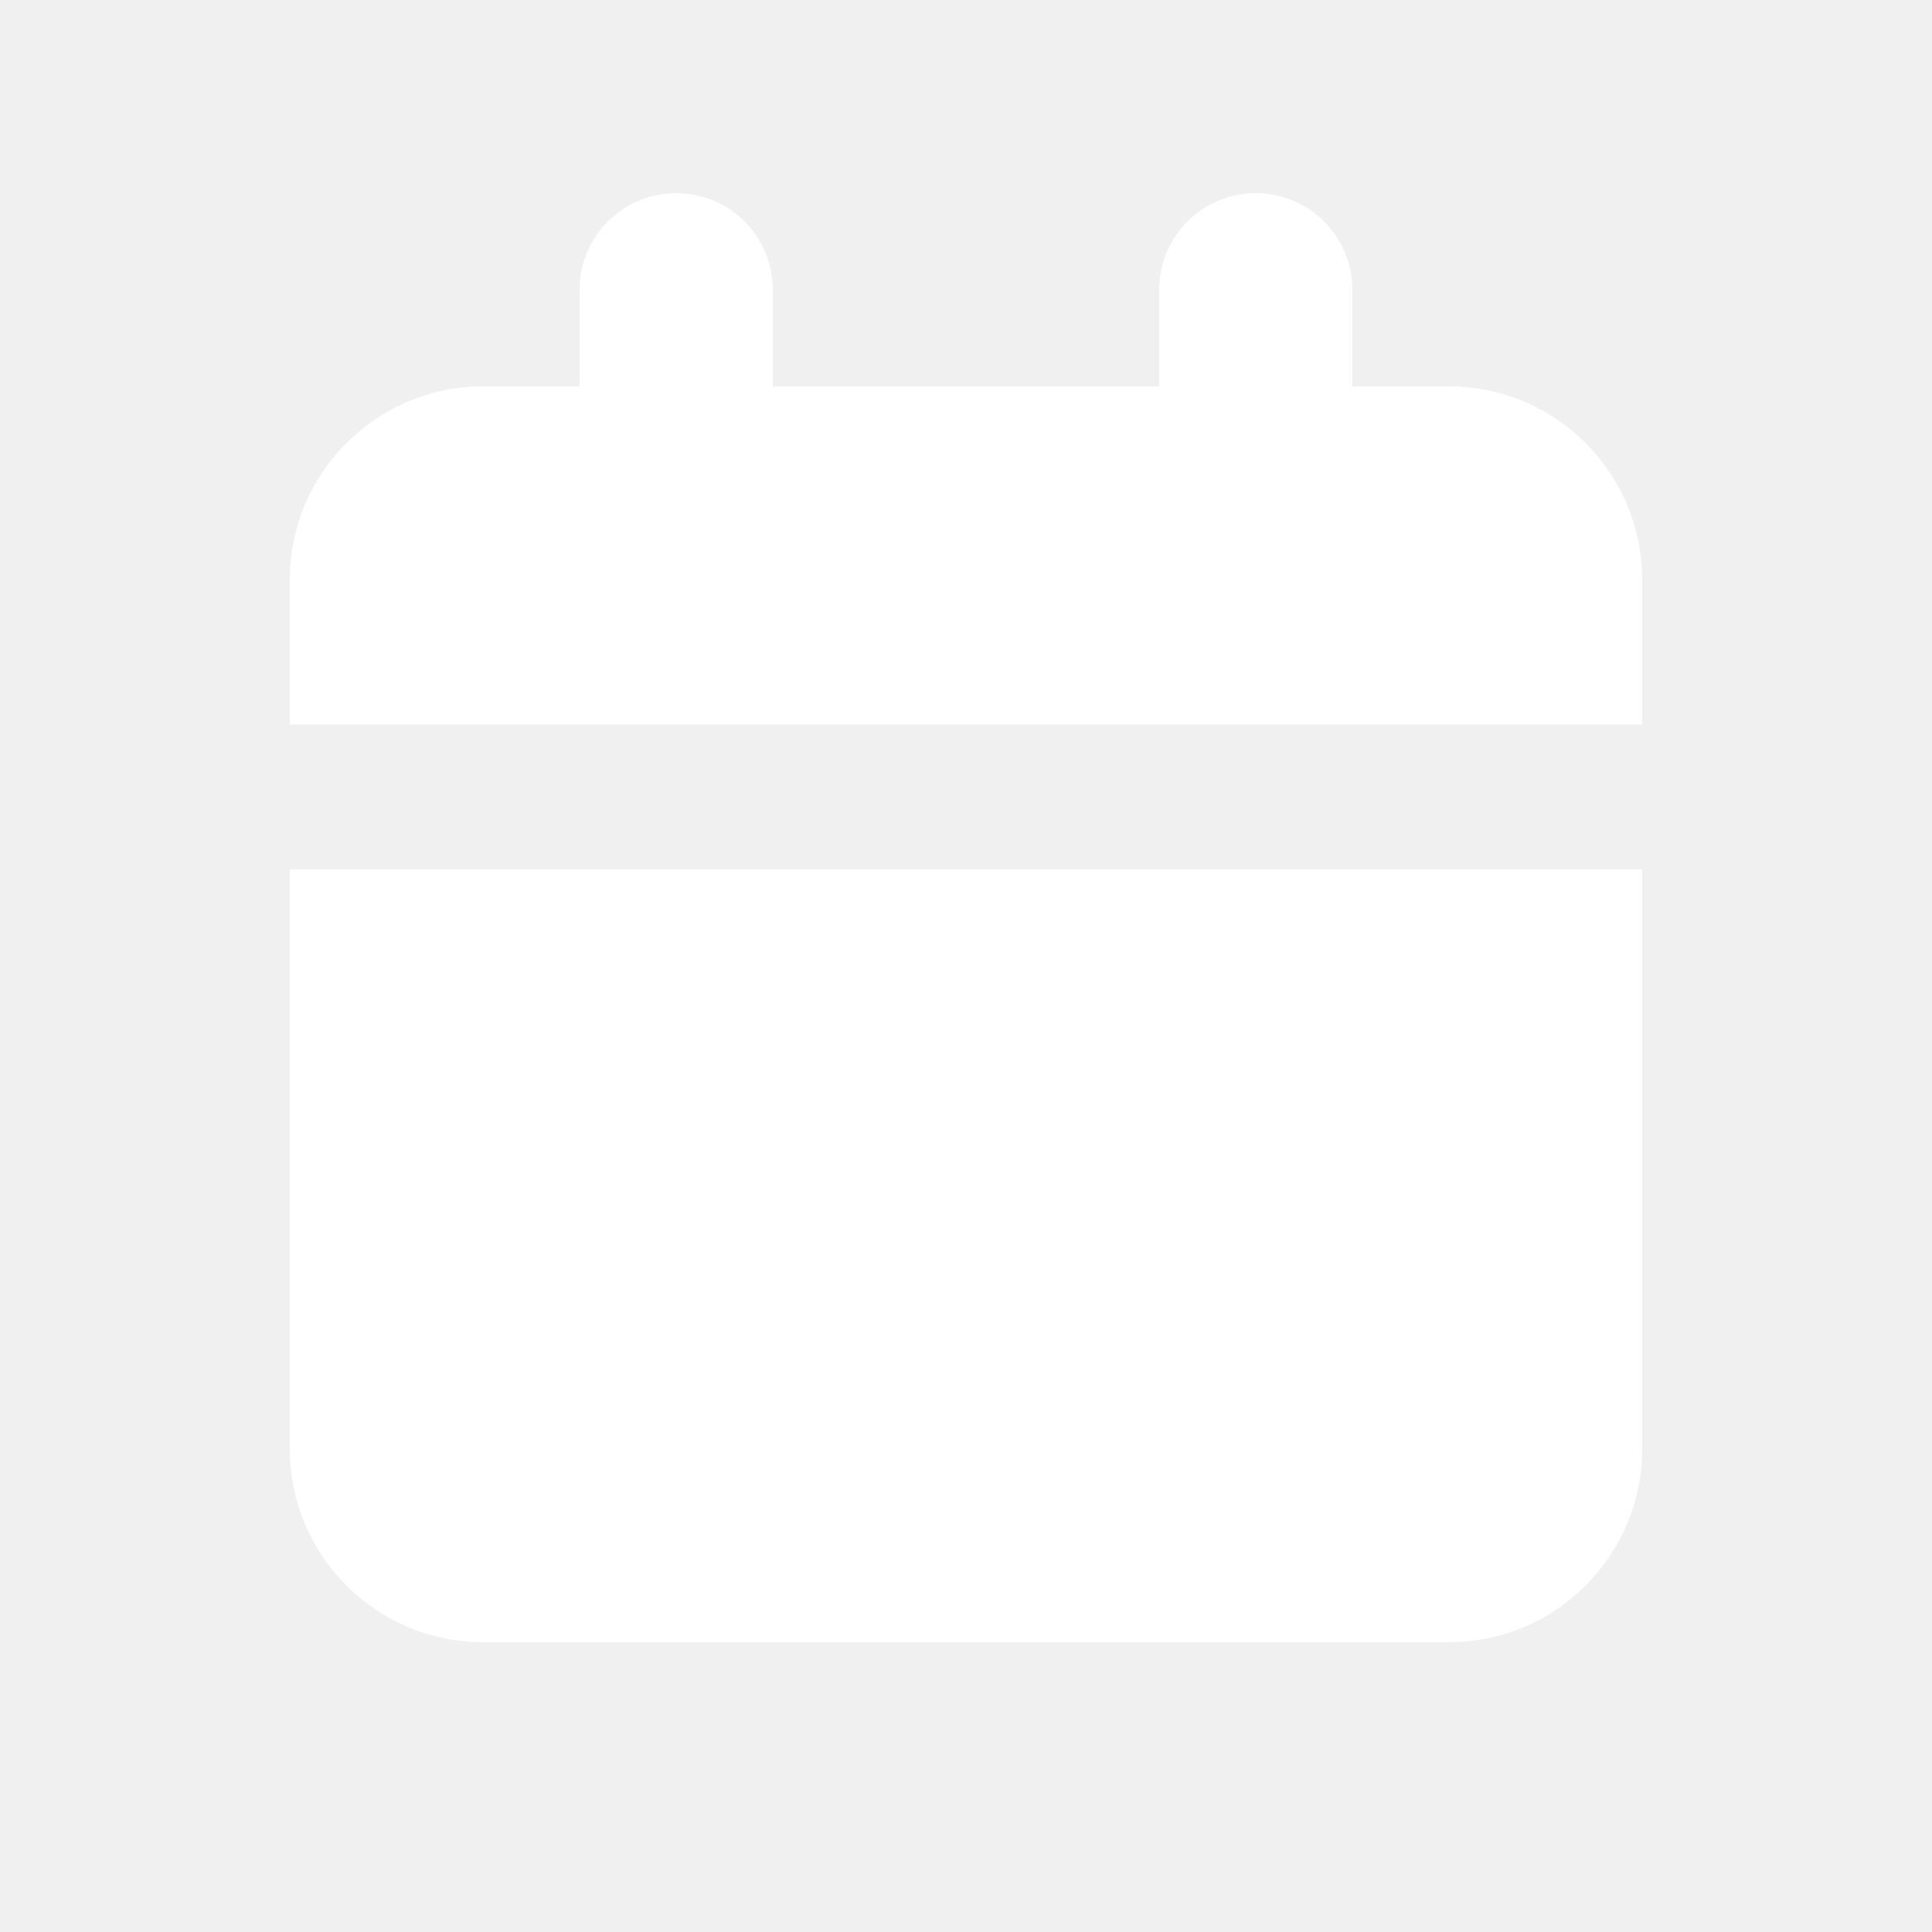
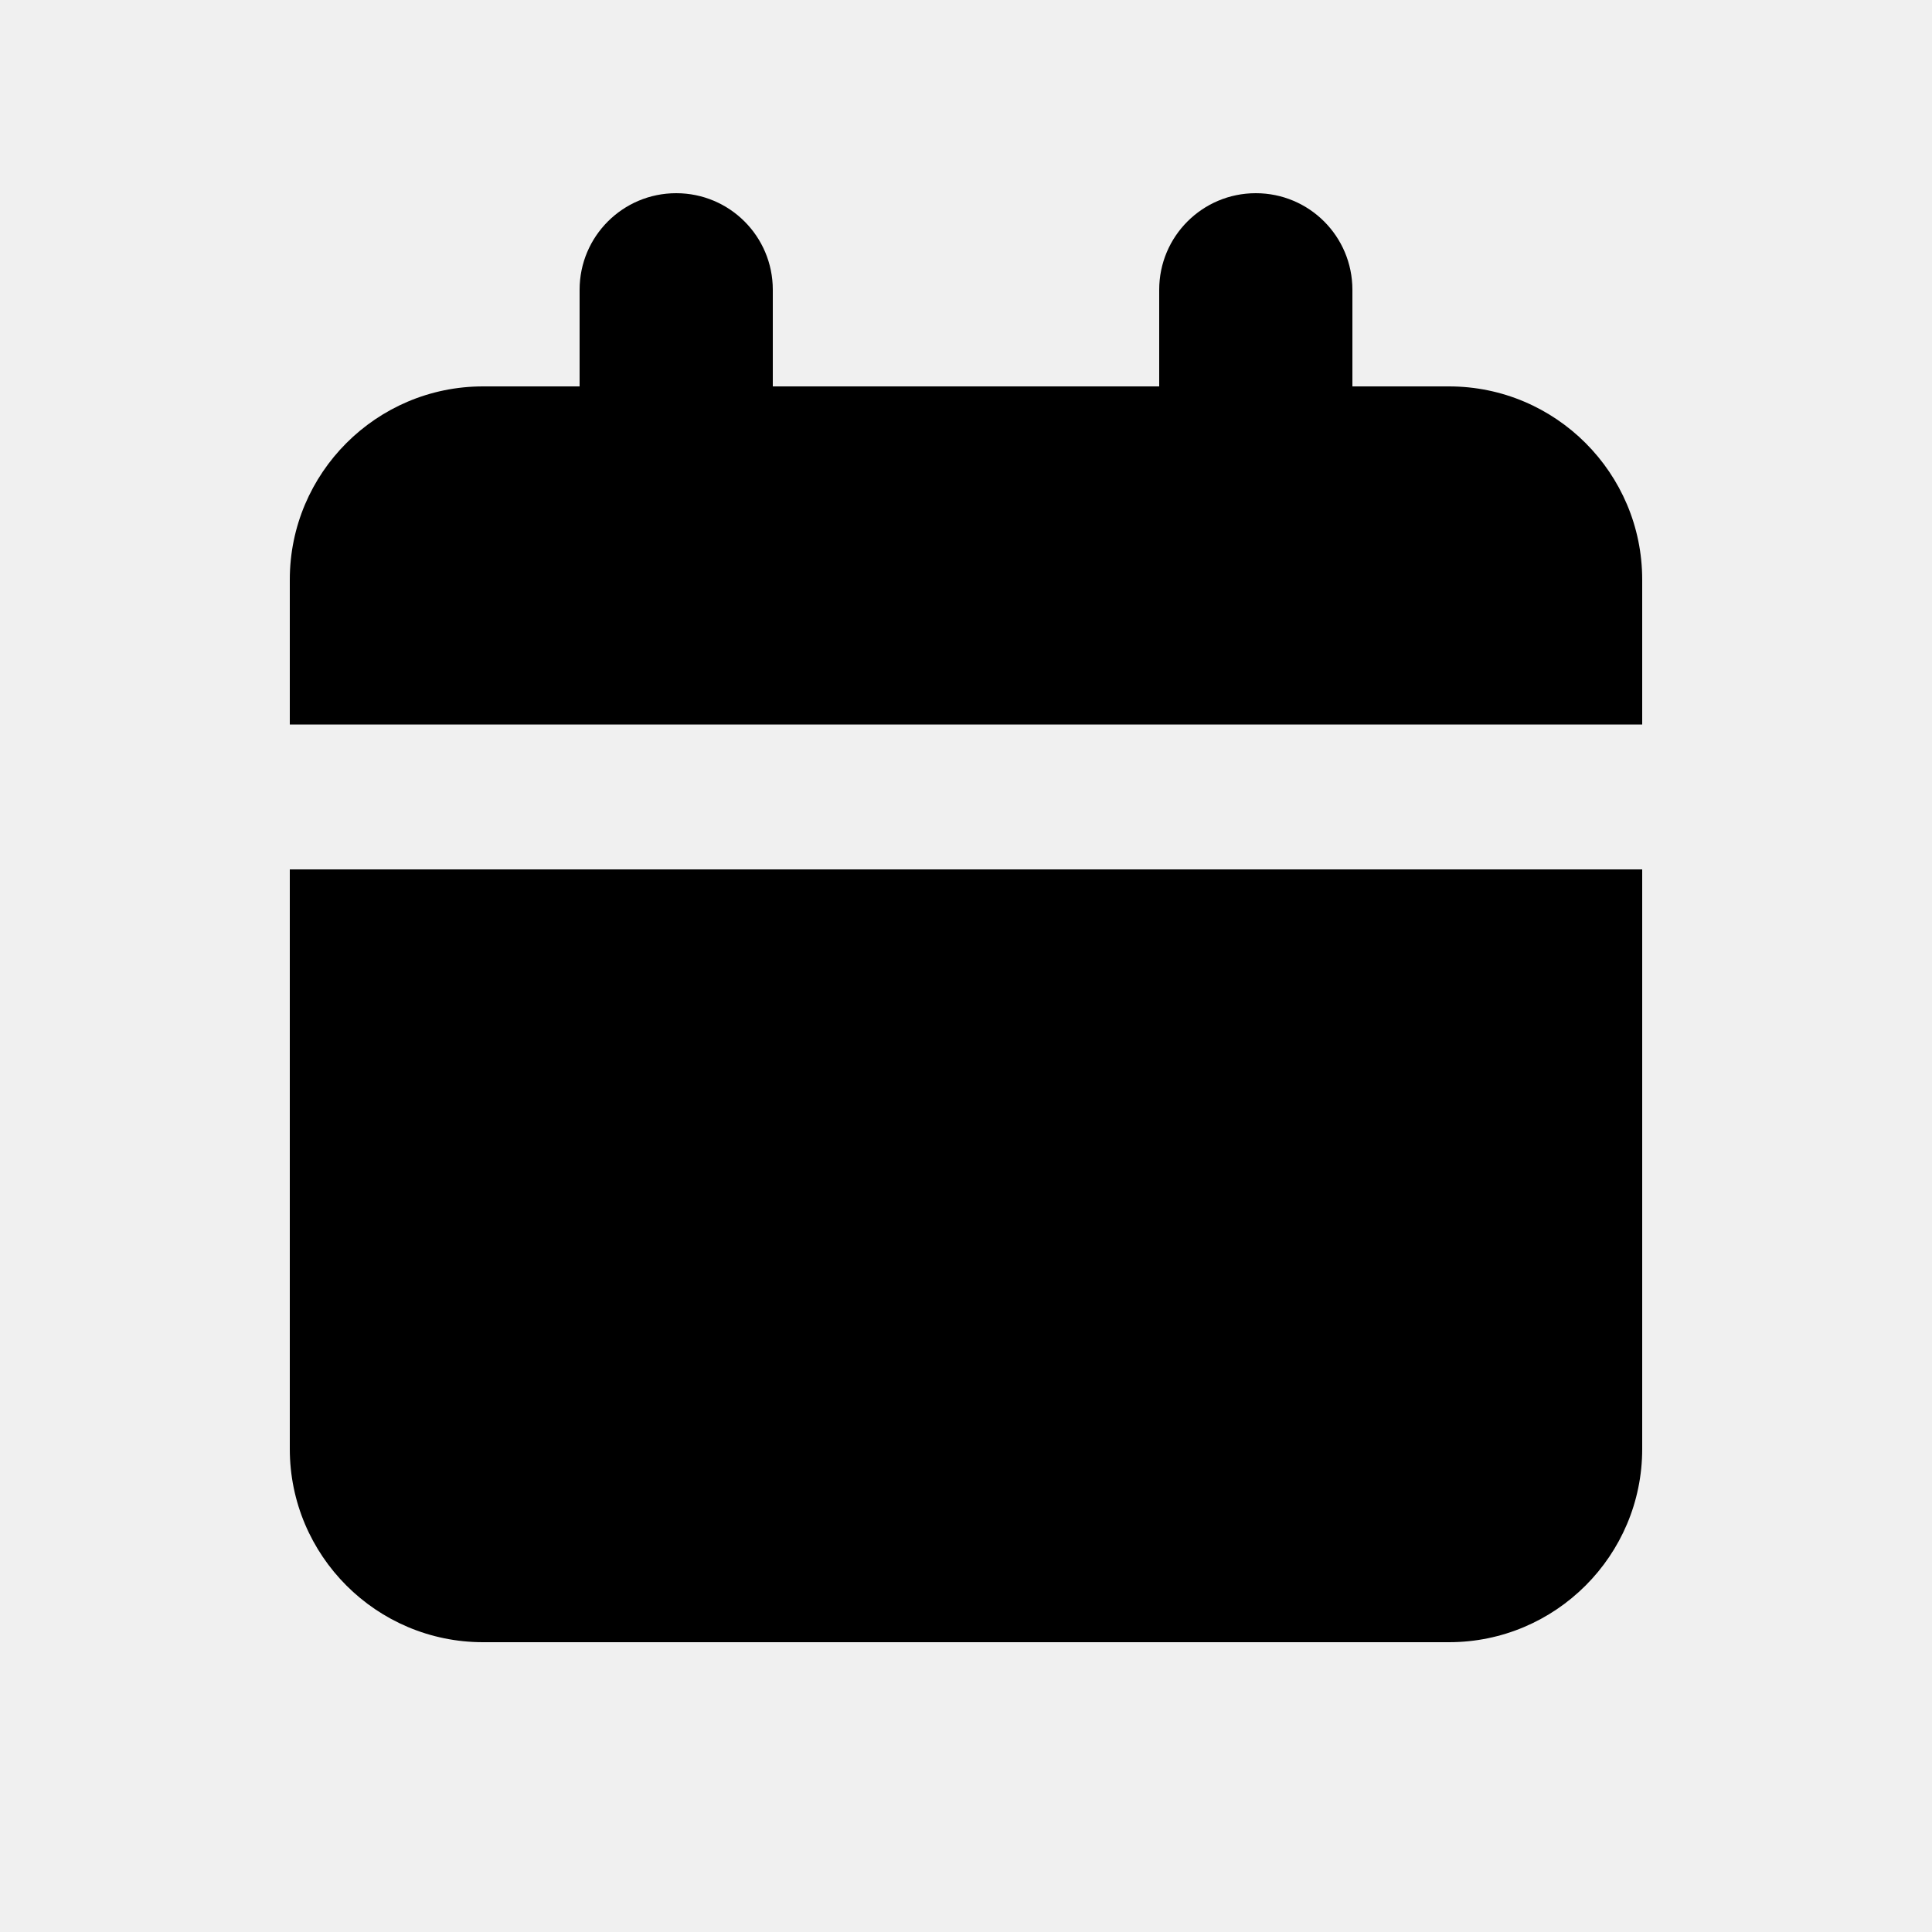
<svg xmlns="http://www.w3.org/2000/svg" viewBox="0 0 640 640">
-   <path fill="#ffffff" d="M224 64C206.3 64 192 78.3 192 96L192 128L160 128C124.7 128 96 156.7 96 192L96 240L544 240L544 192C544 156.7 515.3 128 480 128L448 128L448 96C448 78.3 433.7 64 416 64C398.3 64 384 78.3 384 96L384 128L256 128L256 96C256 78.3 241.7 64 224 64zM96 288L96 480C96 515.3 124.7 544 160 544L480 544C515.3 544 544 515.3 544 480L544 288L96 288z" />
+   <path d="M224 64C206.3 64 192 78.3 192 96L192 128L160 128C124.7 128 96 156.7 96 192L96 240L544 240L544 192C544 156.7 515.3 128 480 128L448 128L448 96C448 78.3 433.7 64 416 64C398.3 64 384 78.3 384 96L384 128L256 128L256 96C256 78.3 241.7 64 224 64zM96 288L96 480C96 515.3 124.7 544 160 544L480 544C515.3 544 544 515.3 544 480L544 288L96 288z" />
</svg>
